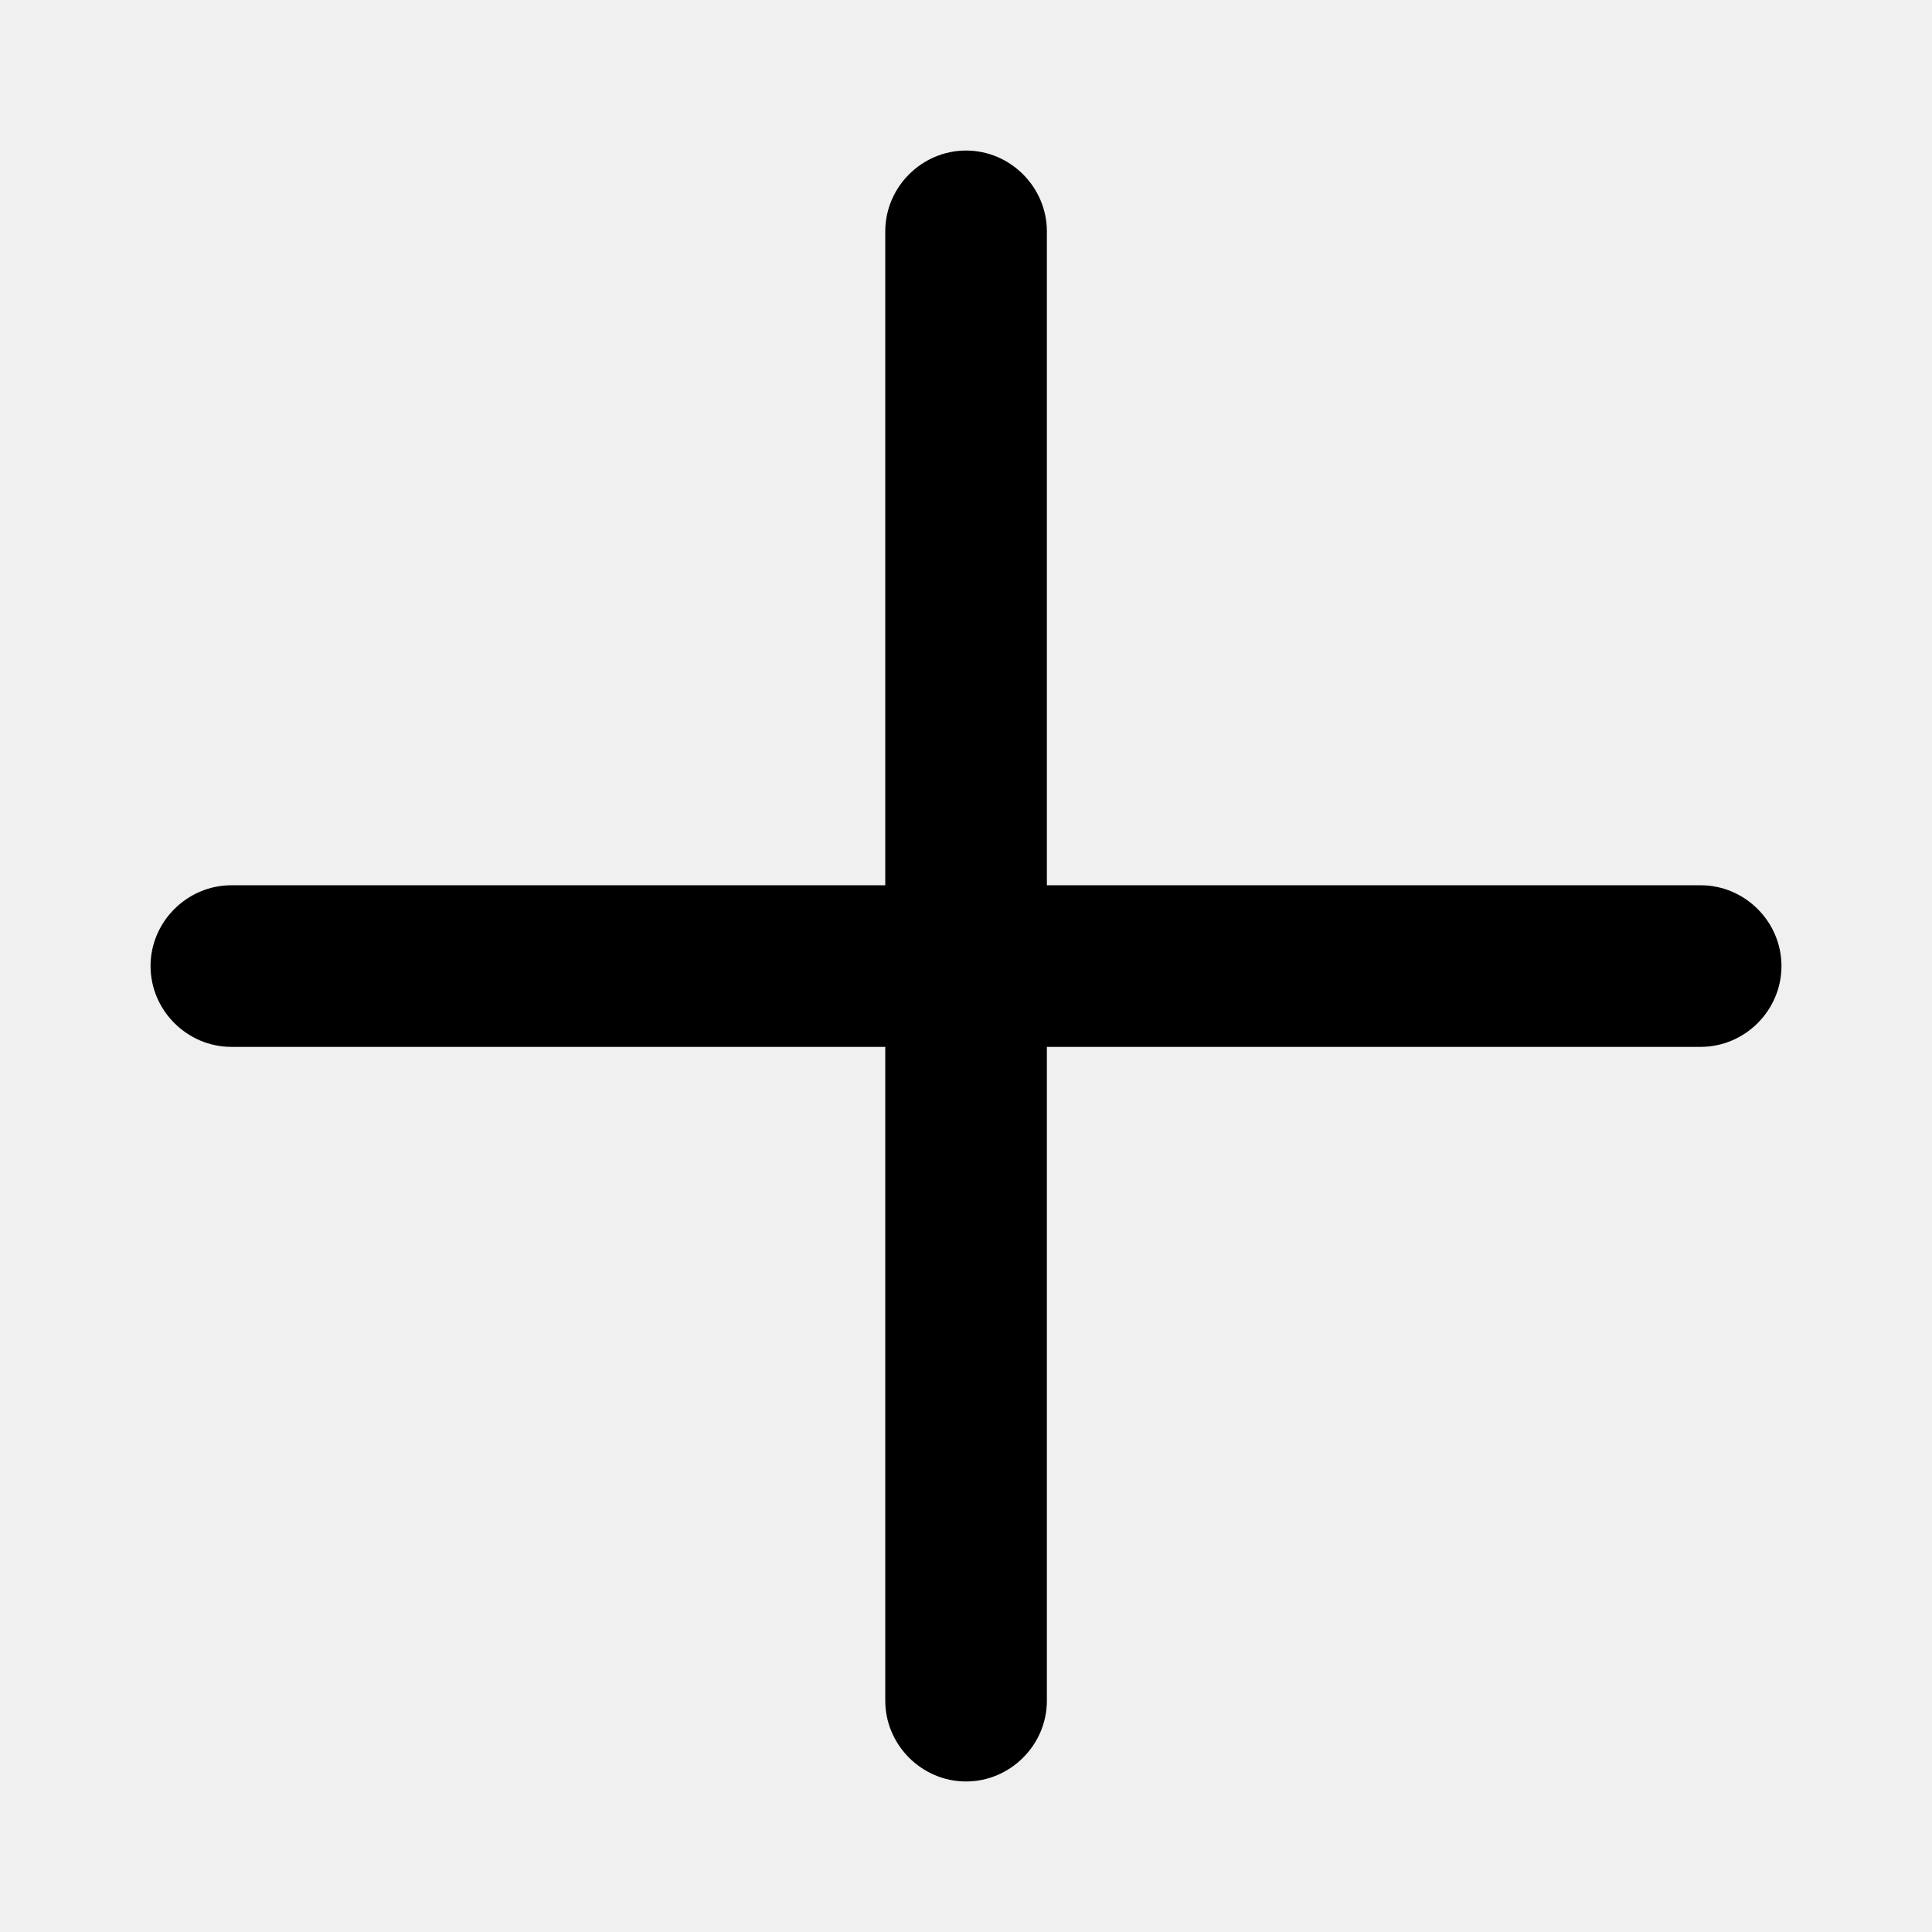
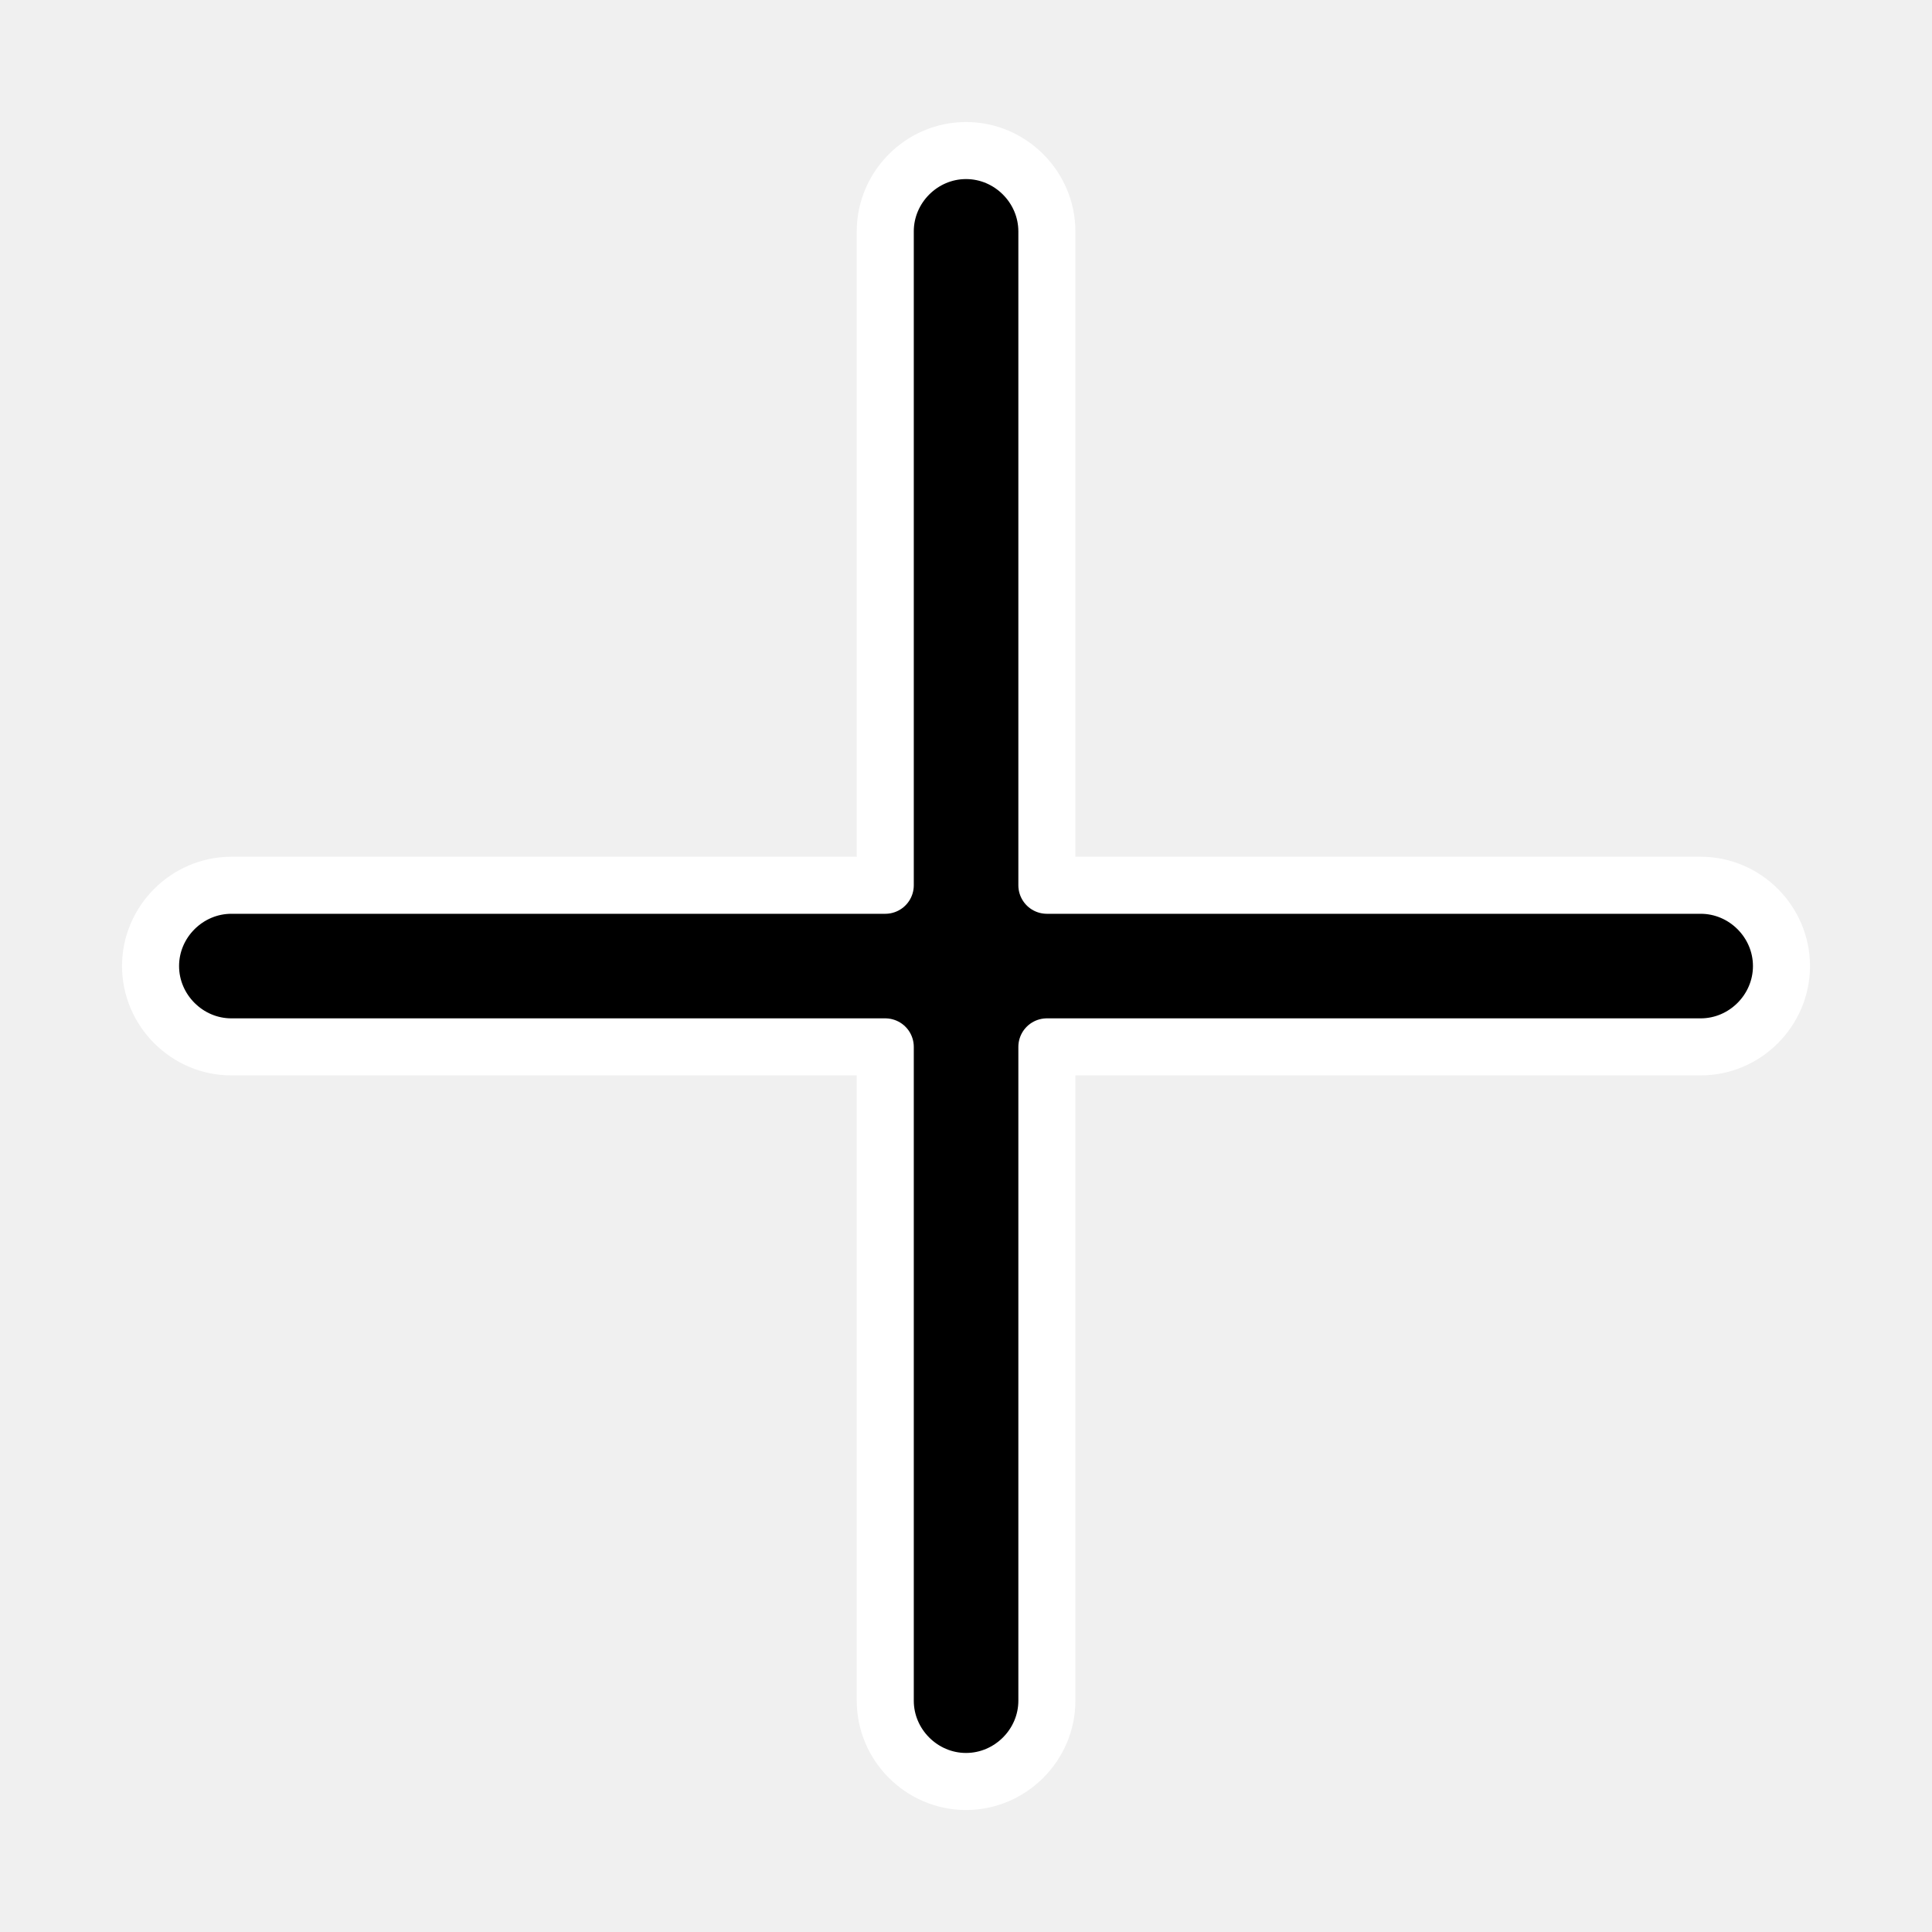
<svg xmlns="http://www.w3.org/2000/svg" width="256" height="256" viewBox="0 0 67.733 67.733" version="1.1" id="svg1">
  <defs id="defs1" />
  <g id="layer1">
-     <path id="path4" style="stroke:none;stroke-width:1.5;stroke-linecap:round;stroke-linejoin:round;stroke-dasharray:none;paint-order:stroke markers fill" d="m 33.868,5.278 c -1.553,2.102e-4 -2.832,1.281 -2.832,2.834 V 31.036 H 8.112 c -1.552,2.09e-4 -2.834,1.279 -2.834,2.832 2.102e-4,1.553 1.281,2.834 2.834,2.834 H 31.036 v 22.92 0.002 c 2.11e-4,1.552 1.279,2.832 2.832,2.832 1.552,-2.1e-4 2.834,-1.279 2.834,-2.832 v -0.002 -22.92 h 22.92 0.002 c 1.553,-2.11e-4 2.832,-1.281 2.832,-2.834 -2.1e-4,-1.552 -1.279,-2.832 -2.832,-2.832 h -0.002 -22.92 V 8.112 C 36.701,6.558 35.421,5.278 33.868,5.278 Z" />
+     <path id="path4" style="stroke:#ffffff;stroke-width:2;stroke-linecap:round;stroke-linejoin:round;stroke-dasharray:none;paint-order:markers fill stroke;stroke-opacity:1" d="m 33.868,5.278 c -1.553,2.102e-4 -2.832,1.281 -2.832,2.834 V 31.036 H 8.112 c -1.552,2.09e-4 -2.834,1.279 -2.834,2.832 2.102e-4,1.553 1.281,2.834 2.834,2.834 H 31.036 v 22.92 0.002 c 2.11e-4,1.552 1.279,2.832 2.832,2.832 1.552,-2.1e-4 2.834,-1.279 2.834,-2.832 v -0.002 -22.92 h 22.92 0.002 c 1.553,-2.11e-4 2.832,-1.281 2.832,-2.834 -2.1e-4,-1.552 -1.279,-2.832 -2.832,-2.832 h -0.002 -22.92 V 8.112 C 36.701,6.558 35.421,5.278 33.868,5.278 Z" />
  </g>
</svg>
